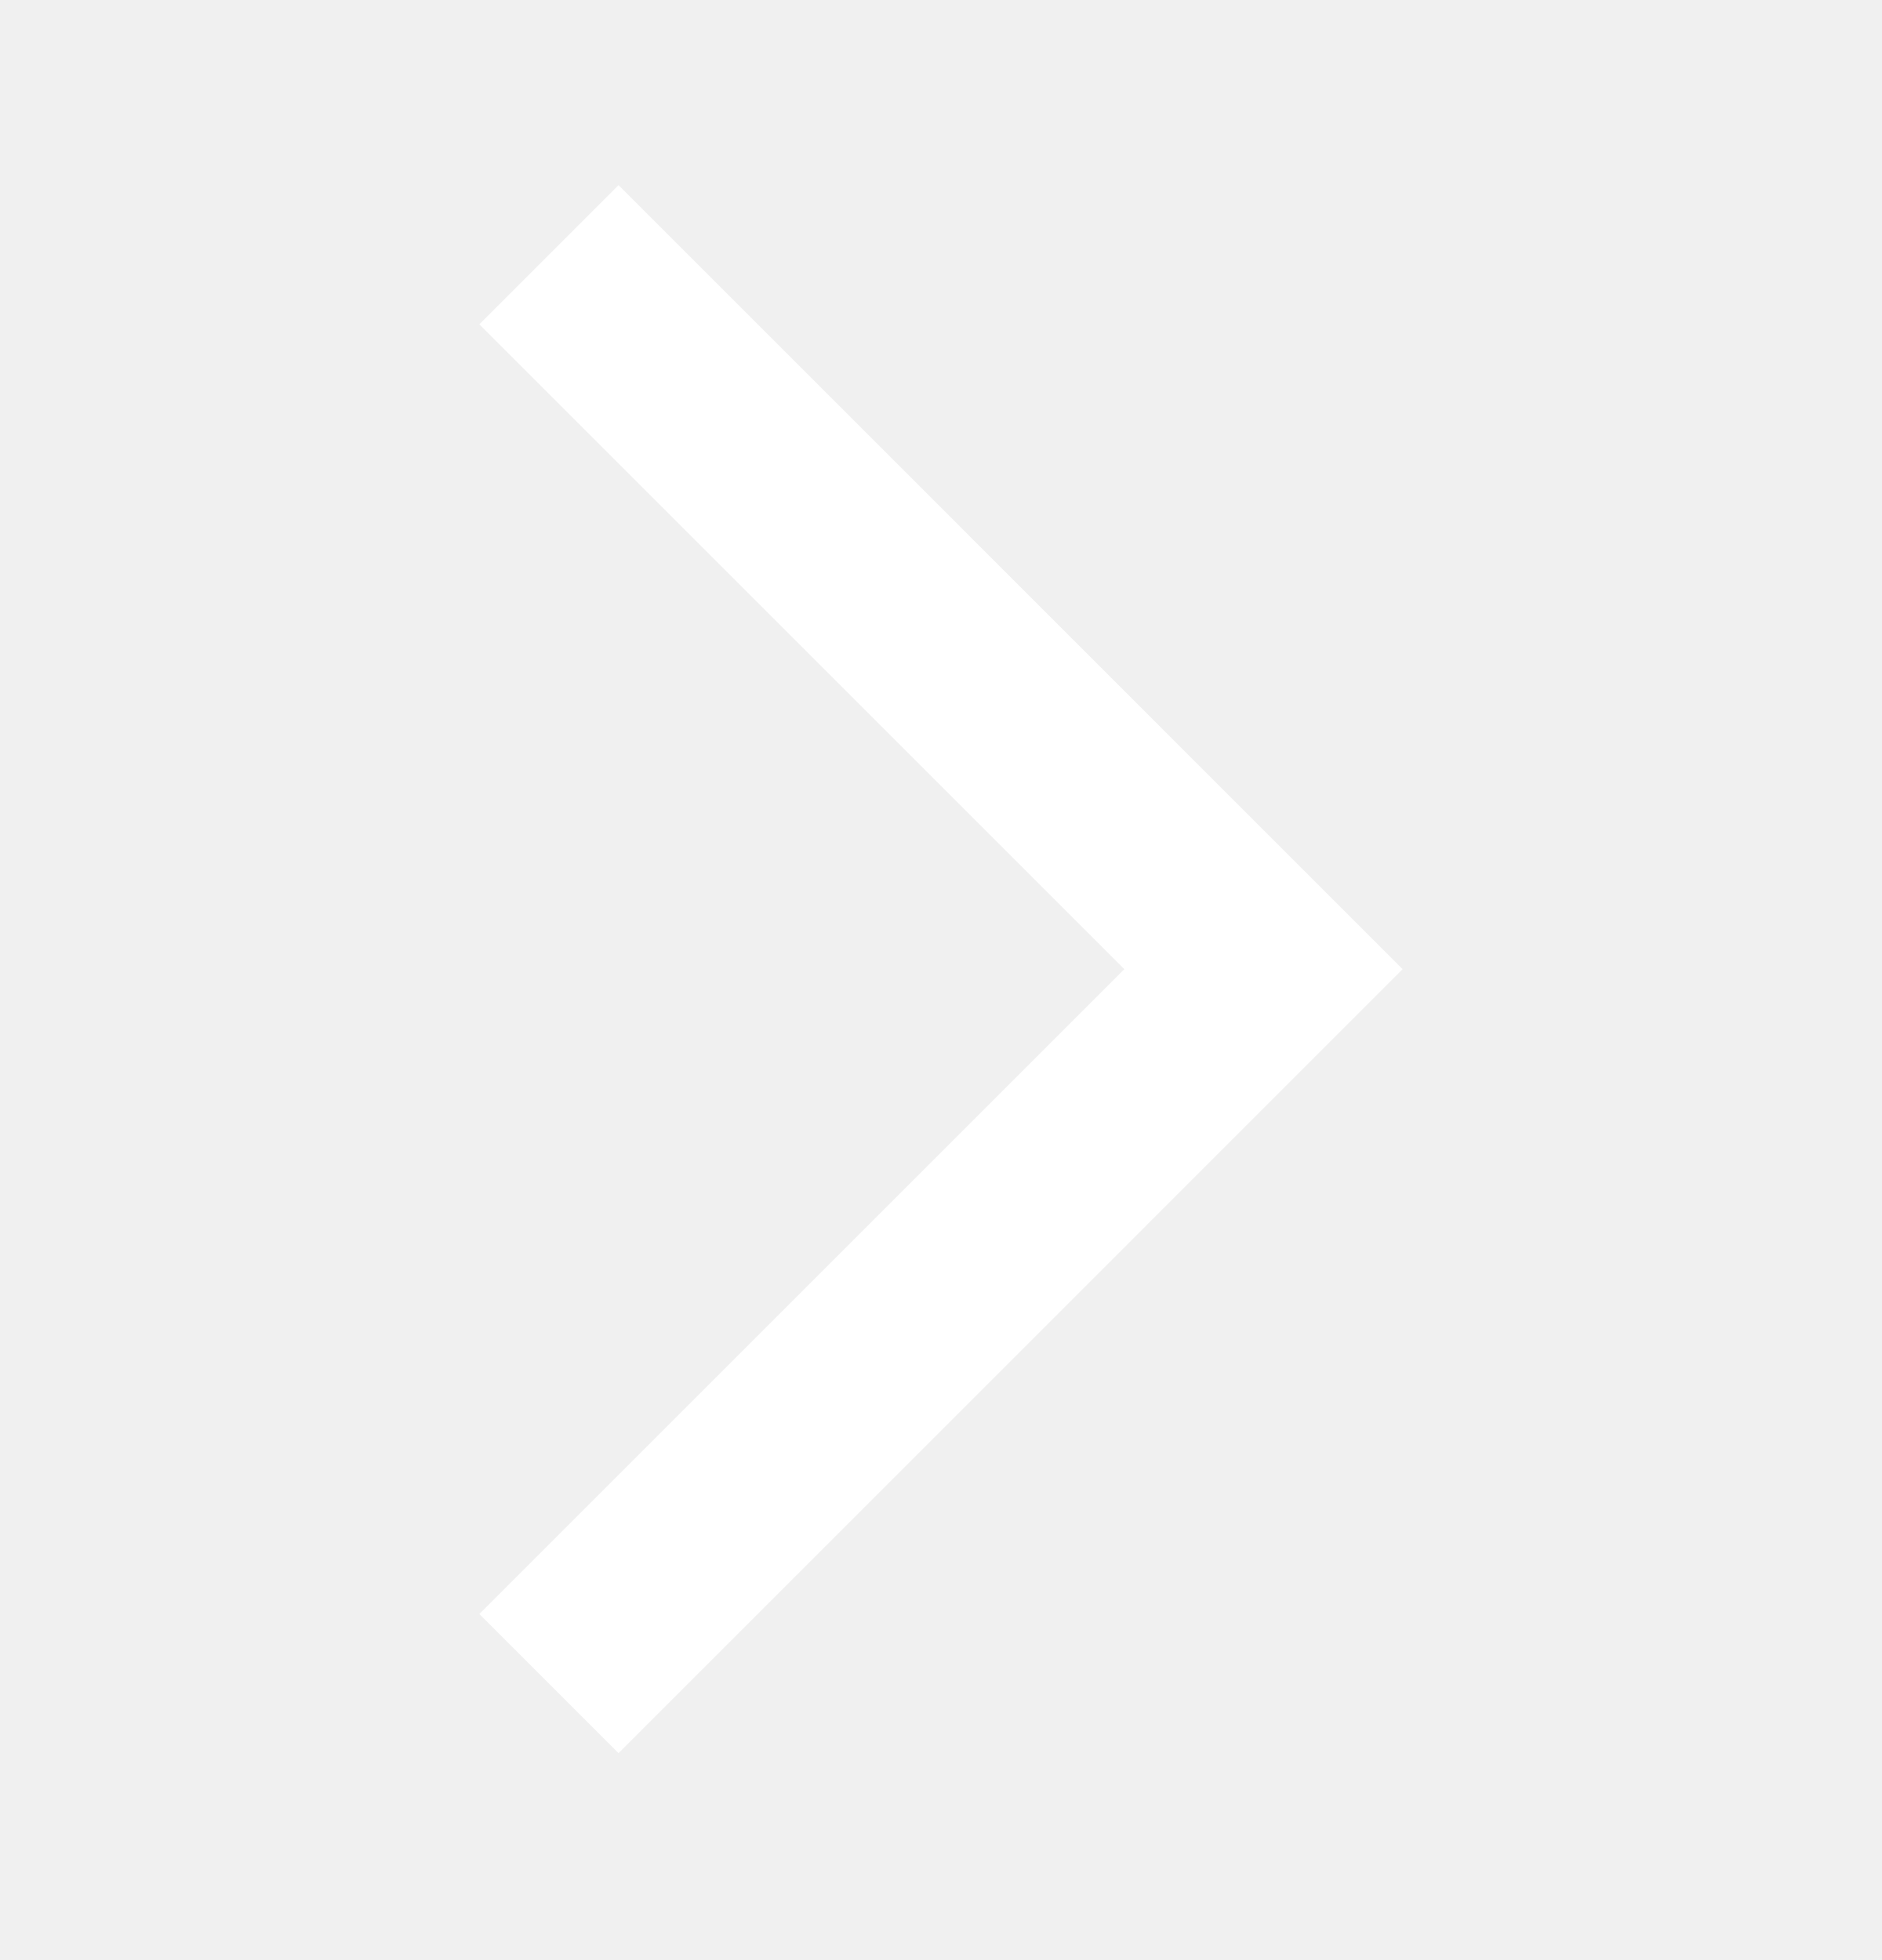
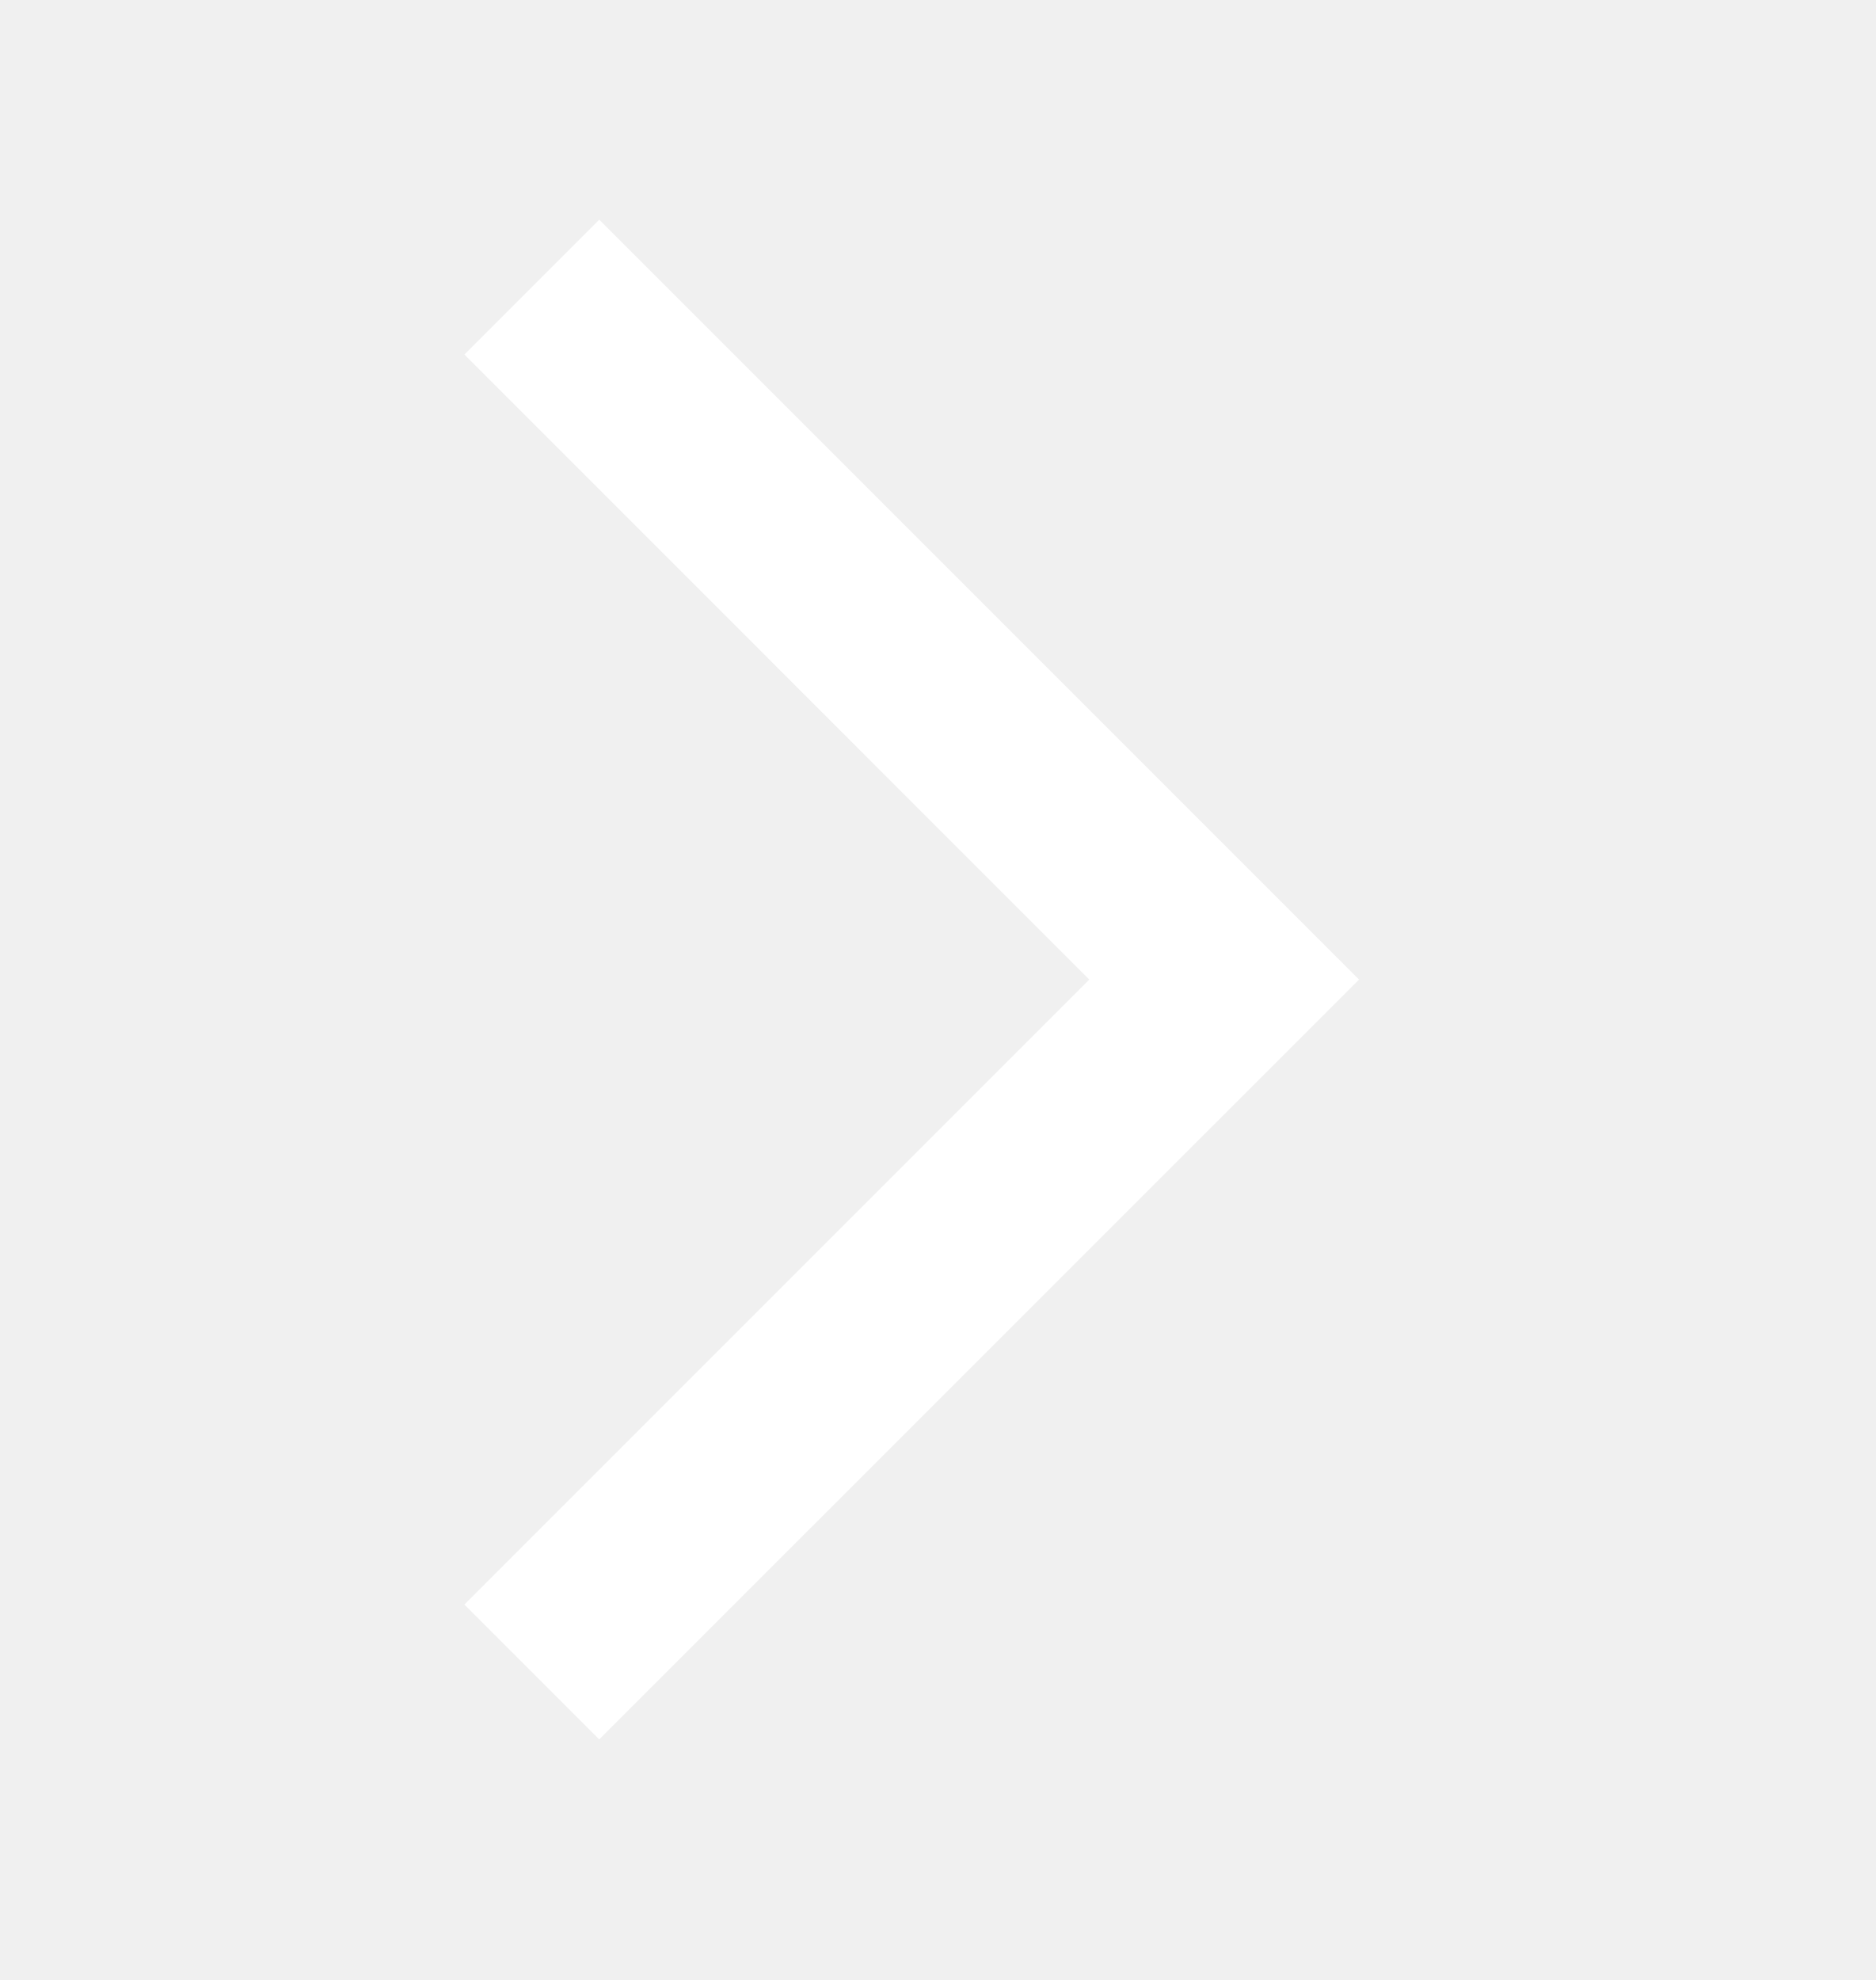
- <svg xmlns="http://www.w3.org/2000/svg" width="24" height="25" viewBox="0 0 24 25" fill="none">
-   <mask id="mask0_384_1004" style="mask-type:alpha" maskUnits="userSpaceOnUse" x="0" y="0" width="24" height="25">
-     <rect y="24.5" width="24" height="24" transform="rotate(-90 0 24.5)" fill="#D9D9D9" />
+ <svg xmlns="http://www.w3.org/2000/svg" width="18" height="19" viewBox="0 0 18 19" fill="none">
+   <mask id="mask0_637_376" style="mask-type:alpha" maskUnits="userSpaceOnUse" x="0" y="0" width="18" height="19">
+     <rect y="18.25" width="17.5" height="17.5" transform="rotate(-90 0 18.25)" fill="#D9D9D9" />
  </mask>
-   <g mask="url(#mask0_384_1004)">
-     <path d="M7.888 22.362L6.113 20.587L14.338 12.362L6.113 4.137L7.888 2.362L17.887 12.362L7.888 22.362Z" fill="white" />
+   <g mask="url(#mask0_637_376)">
+     <path d="M5.751 16.691L4.457 15.397L10.454 9.4L4.457 3.402L5.751 2.108L13.043 9.4L5.751 16.691Z" fill="white" />
  </g>
</svg>
